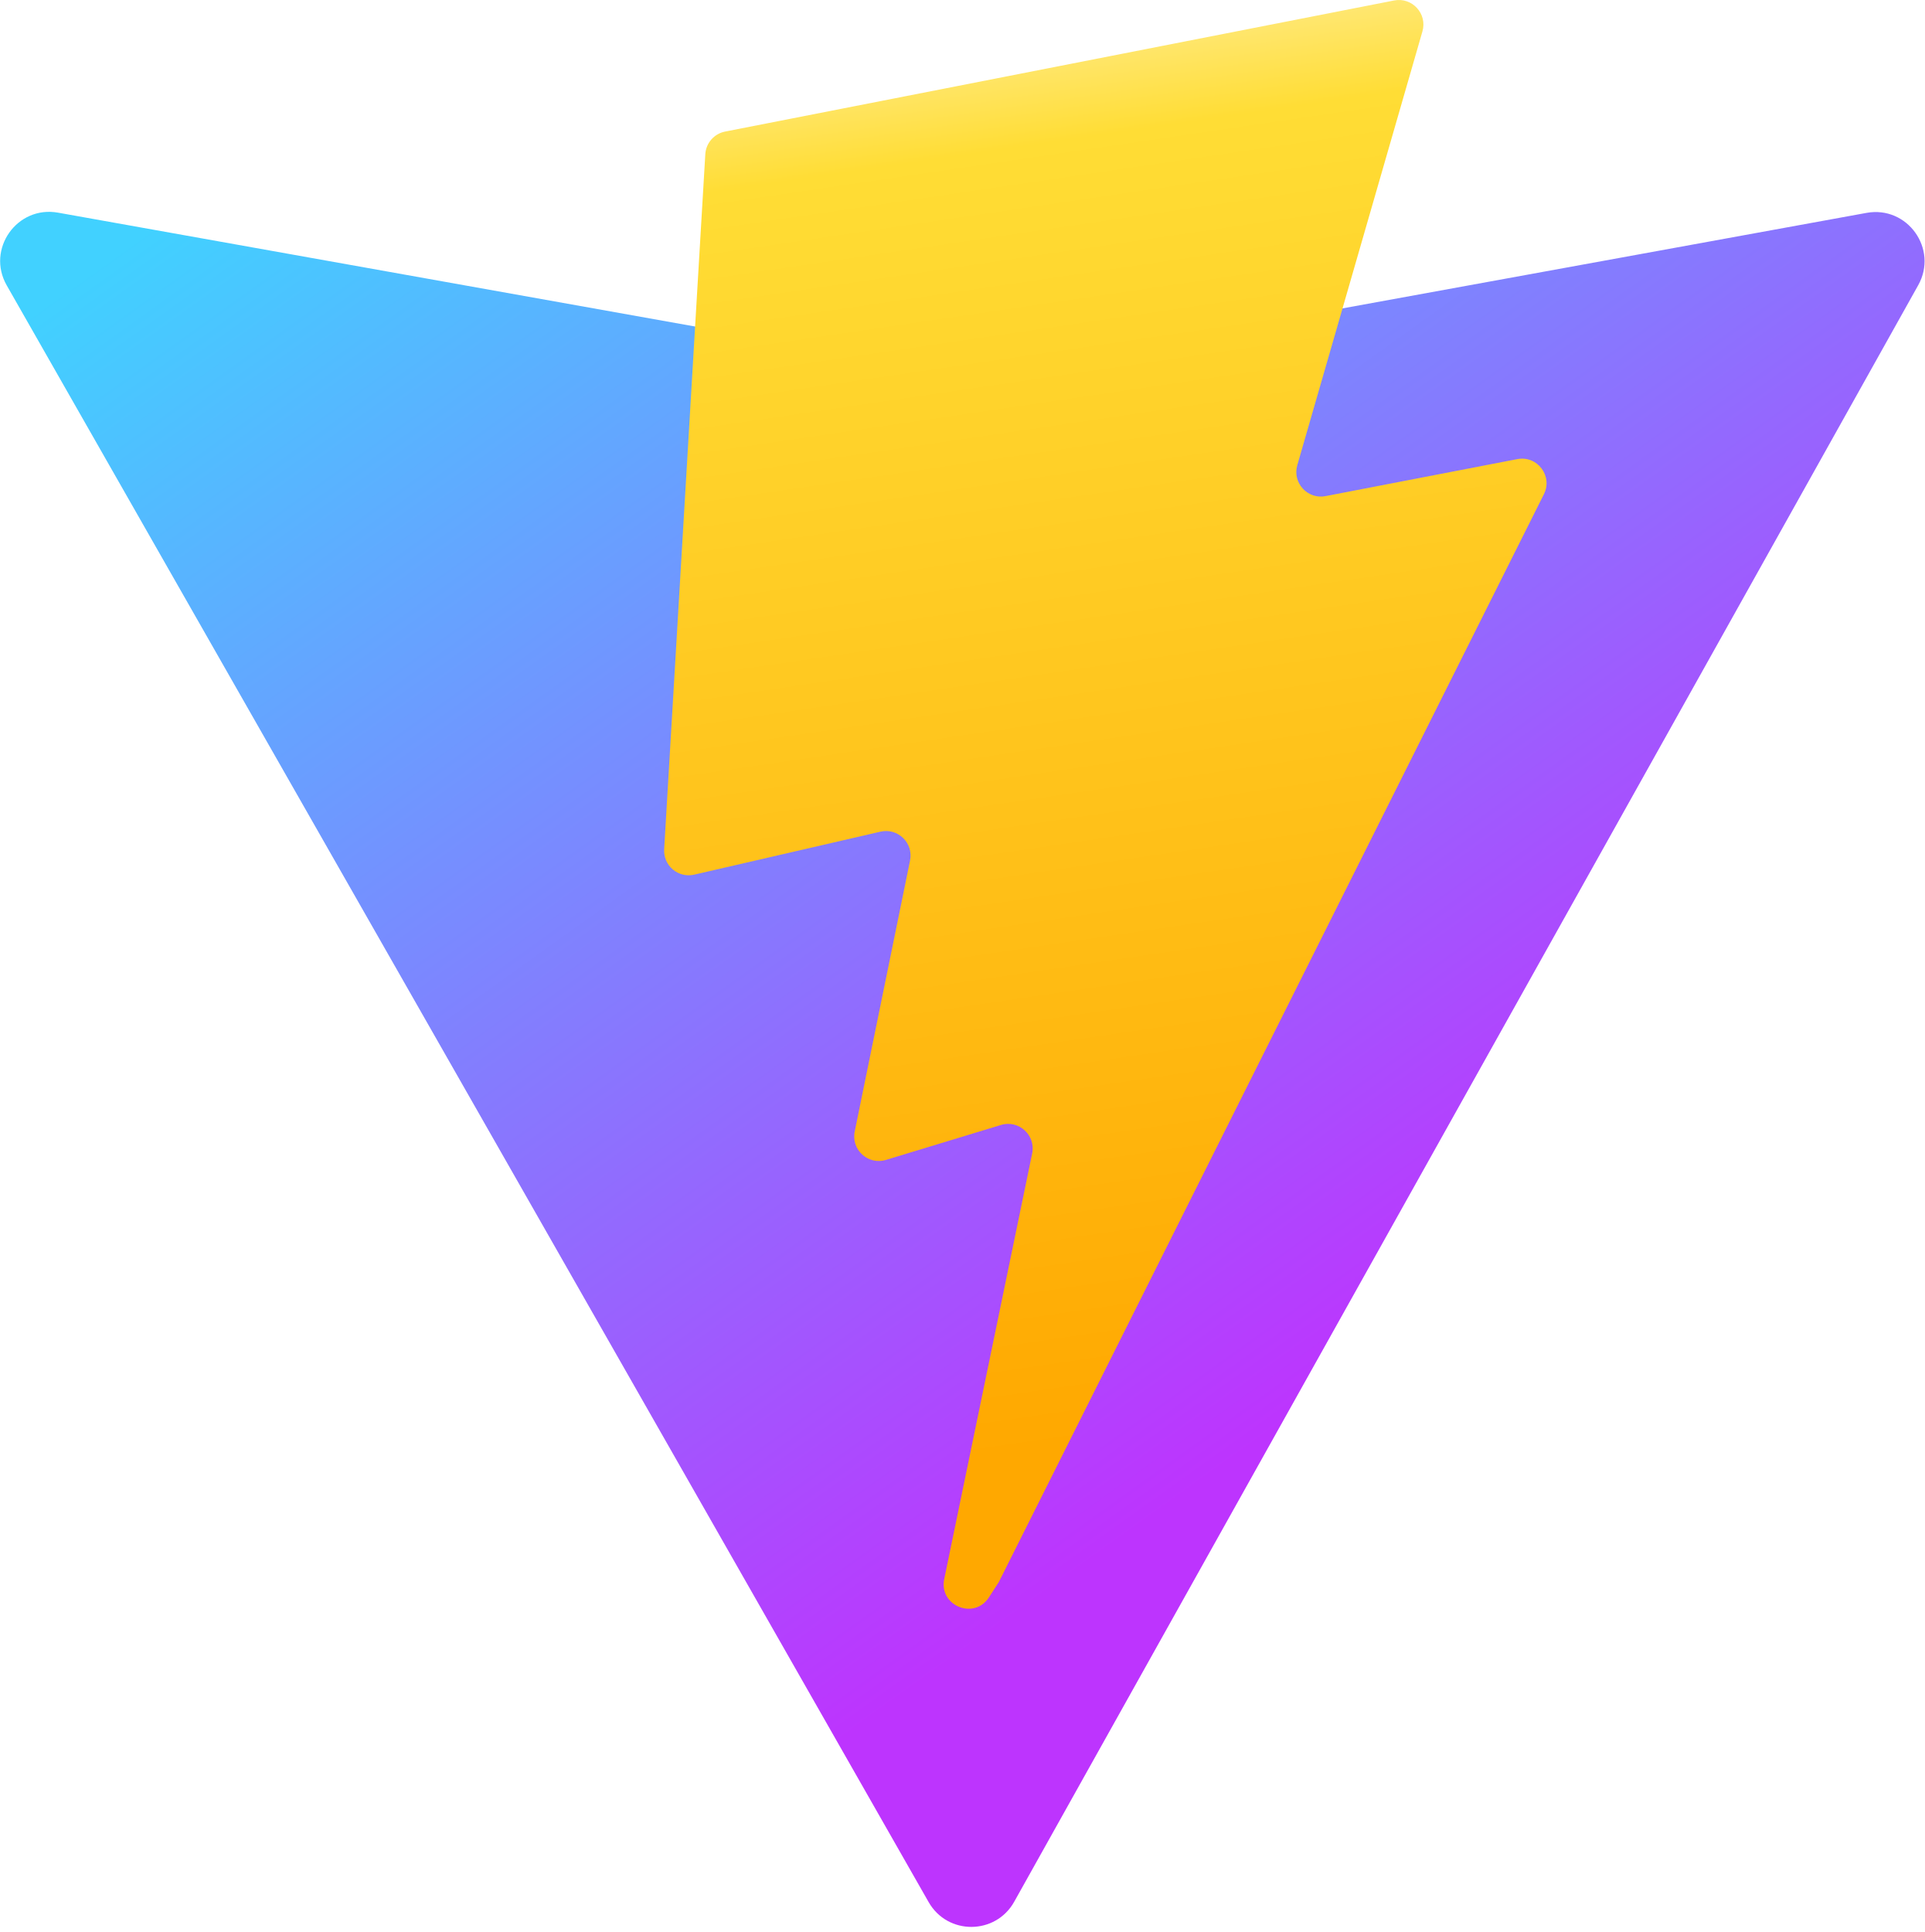
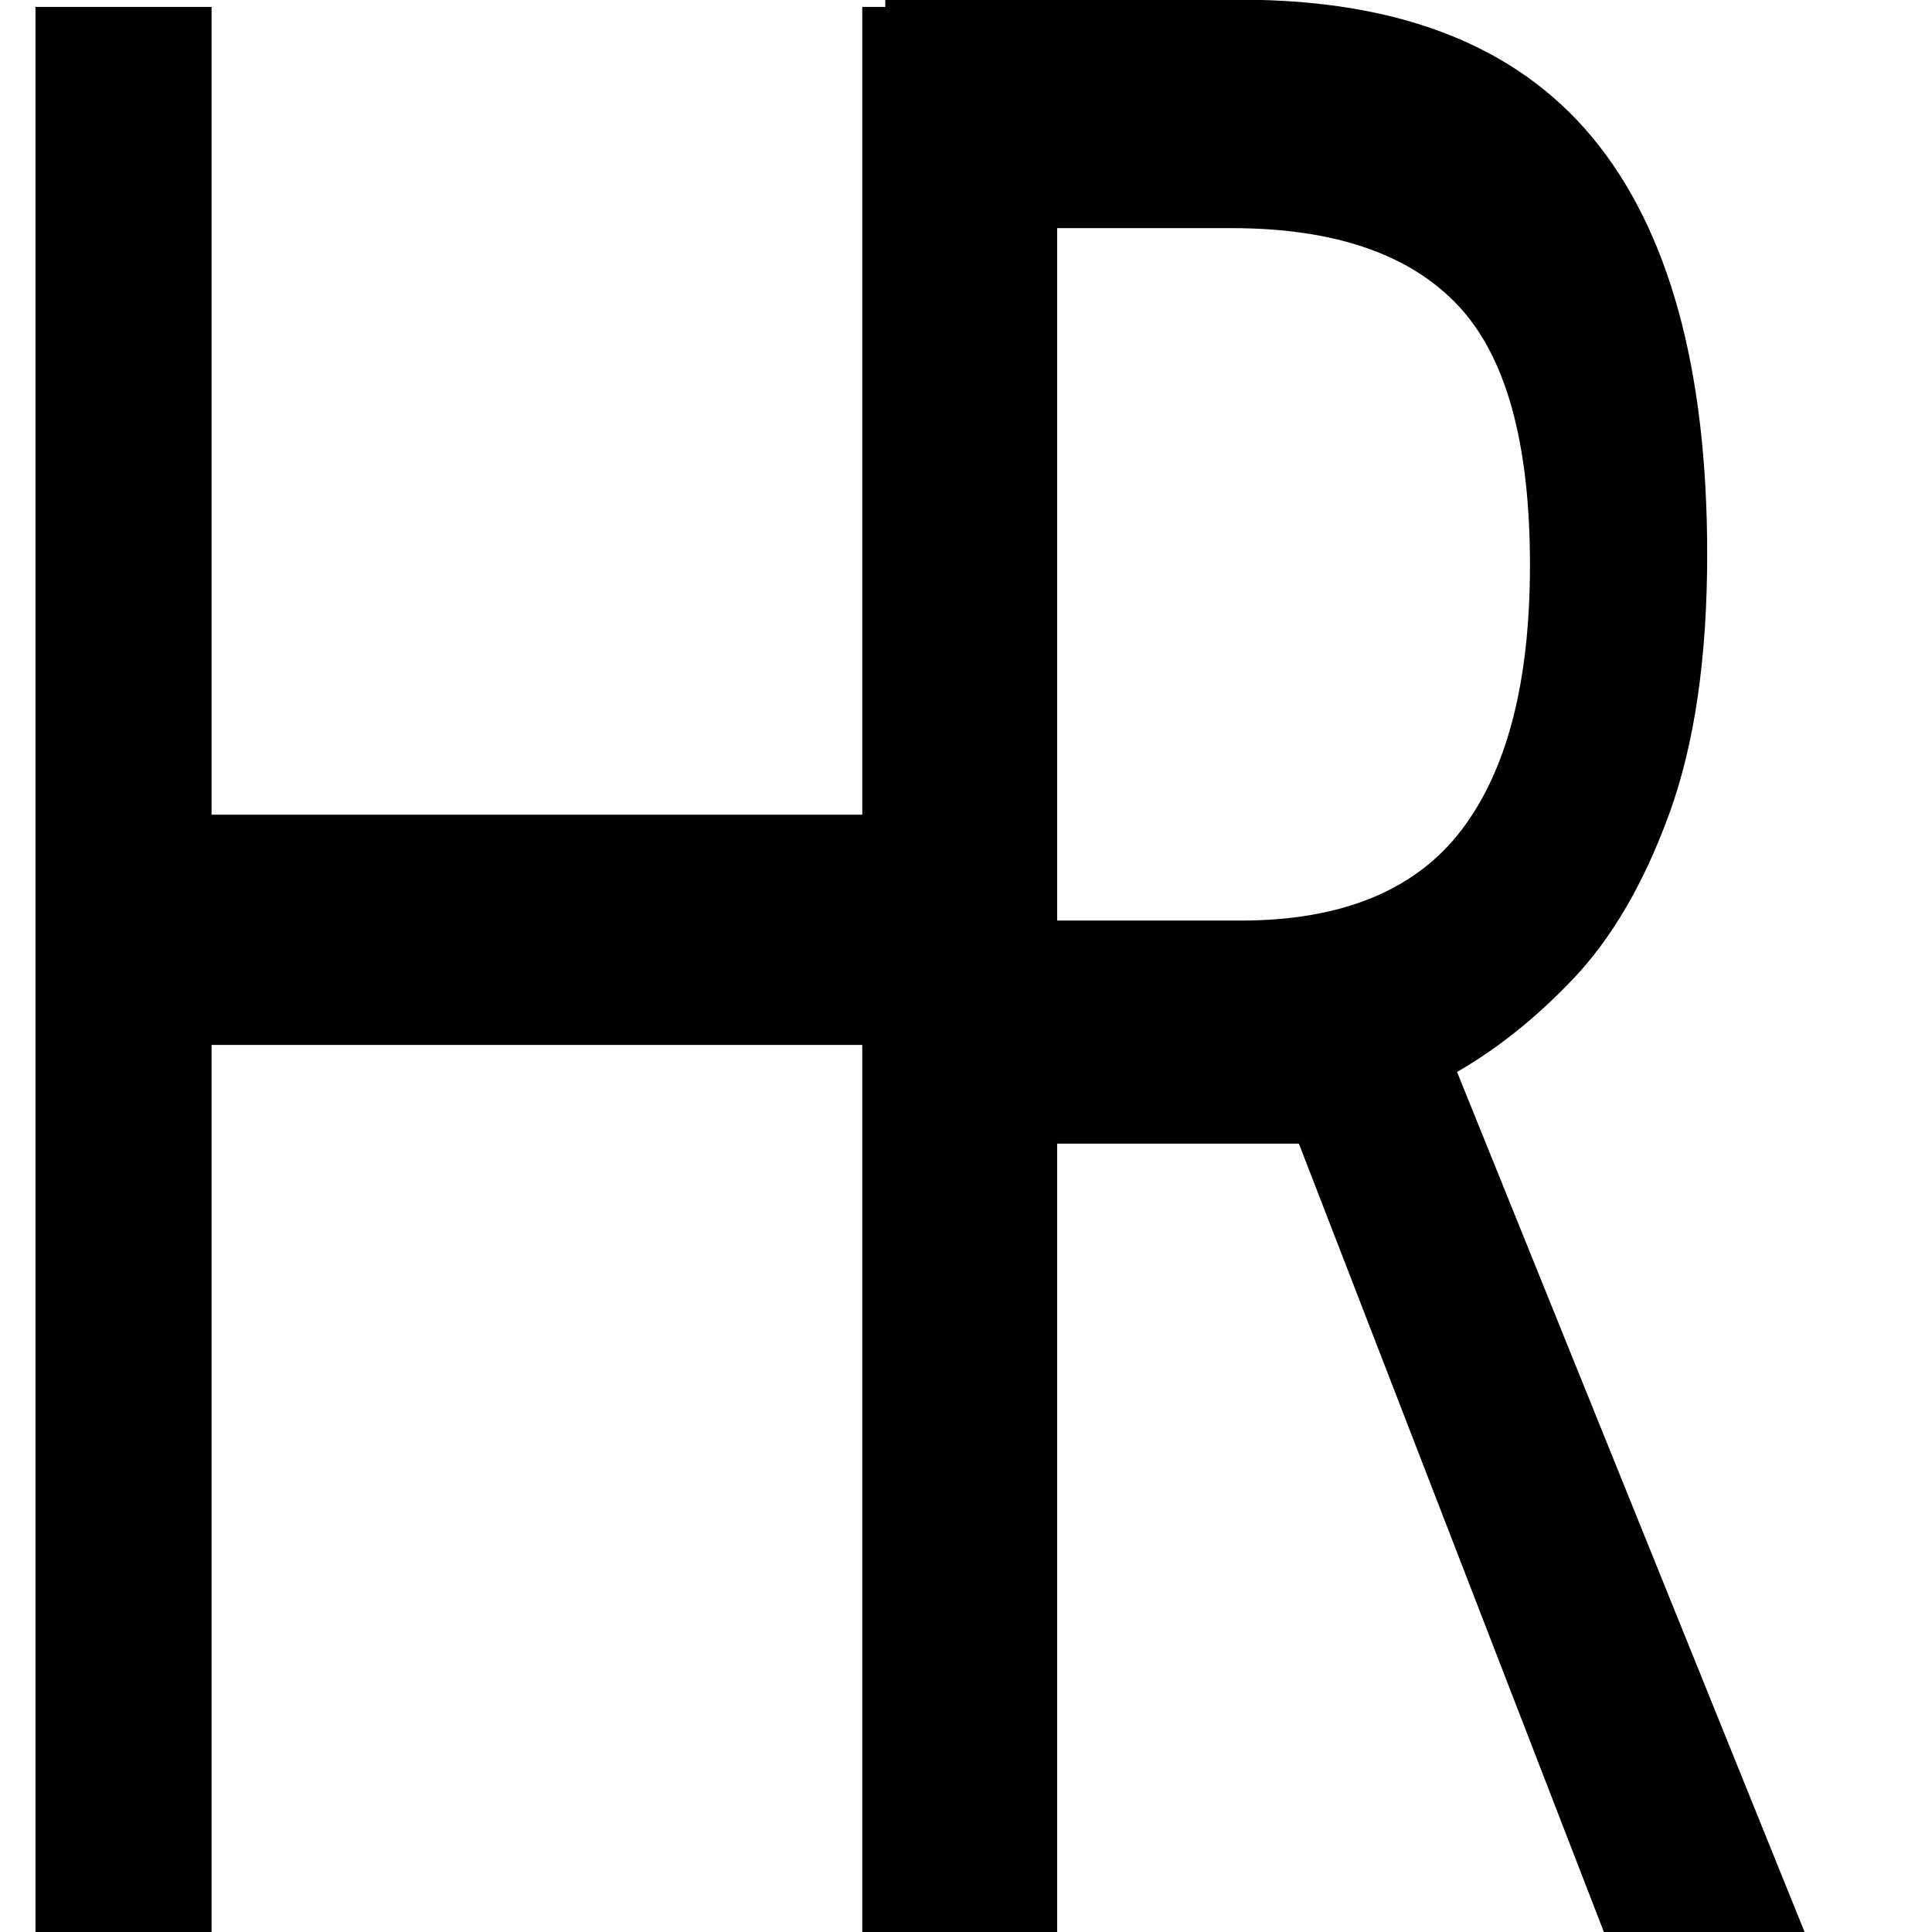
- <svg xmlns="http://www.w3.org/2000/svg" aria-hidden="true" role="img" class="iconify iconify--logos" width="31.88" height="32" preserveAspectRatio="xMidYMid meet" viewBox="0 0 256 257">
-   <defs>
-     <linearGradient id="IconifyId1813088fe1fbc01fb466" x1="-.828%" x2="57.636%" y1="7.652%" y2="78.411%">
-       <stop offset="0%" stop-color="#41D1FF" />
-       <stop offset="100%" stop-color="#BD34FE" />
-     </linearGradient>
-     <linearGradient id="IconifyId1813088fe1fbc01fb467" x1="43.376%" x2="50.316%" y1="2.242%" y2="89.03%">
-       <stop offset="0%" stop-color="#FFEA83" />
-       <stop offset="8.333%" stop-color="#FFDD35" />
-       <stop offset="100%" stop-color="#FFA800" />
-     </linearGradient>
-   </defs>
-   <path fill="url(#IconifyId1813088fe1fbc01fb466)" d="M255.153 37.938L134.897 252.976c-2.483 4.44-8.862 4.466-11.382.048L.875 37.958c-2.746-4.814 1.371-10.646 6.827-9.67l120.385 21.517a6.537 6.537 0 0 0 2.322-.004l117.867-21.483c5.438-.991 9.574 4.796 6.877 9.62Z" />
-   <path fill="url(#IconifyId1813088fe1fbc01fb467)" d="M185.432.063L96.44 17.501a3.268 3.268 0 0 0-2.634 3.014l-5.474 92.456a3.268 3.268 0 0 0 3.997 3.378l24.777-5.718c2.318-.535 4.413 1.507 3.936 3.838l-7.361 36.047c-.495 2.426 1.782 4.5 4.151 3.78l15.304-4.649c2.372-.72 4.652 1.36 4.15 3.788l-11.698 56.621c-.732 3.542 3.979 5.473 5.943 2.437l1.313-2.028l72.516-144.72c1.215-2.423-.88-5.186-3.54-4.672l-25.505 4.922c-2.396.462-4.435-1.77-3.759-4.114l16.646-57.705c.677-2.35-1.37-4.583-3.769-4.113Z" />
+ <svg xmlns="http://www.w3.org/2000/svg" aria-hidden="true" role="img" class="iconify iconify--logos" width="31.88" height="32" preserveAspectRatio="xMidYMid" viewBox="0 0 256 257" version="1.1" id="svg6">
+   <defs id="defs5" />
+   <text xml:space="preserve" style="font-size:292.904px;font-family:'Microsoft Sans Serif';-inkscape-font-specification:'Microsoft Sans Serif';fill:#000000;stroke:#000000;stroke-width:2.076" x="-21.656" y="210.938" id="text6" transform="scale(0.823347,1.214555)">
+     <tspan id="tspan6" style="fill:#000000;stroke-width:2.076" x="-21.656" y="210.938">H</tspan>
+   </text>
+   <text xml:space="preserve" style="font-size:290.063px;font-family:'Microsoft Sans Serif';-inkscape-font-specification:'Microsoft Sans Serif';fill:#000000;stroke:#000000;stroke-width:2.056" x="117.853" y="208.107" id="text7" transform="scale(0.8122639,1.231127)">
+     <tspan id="tspan7" style="fill:#000000;stroke-width:2.056" x="117.853" y="208.107">R</tspan>
+   </text>
</svg>
